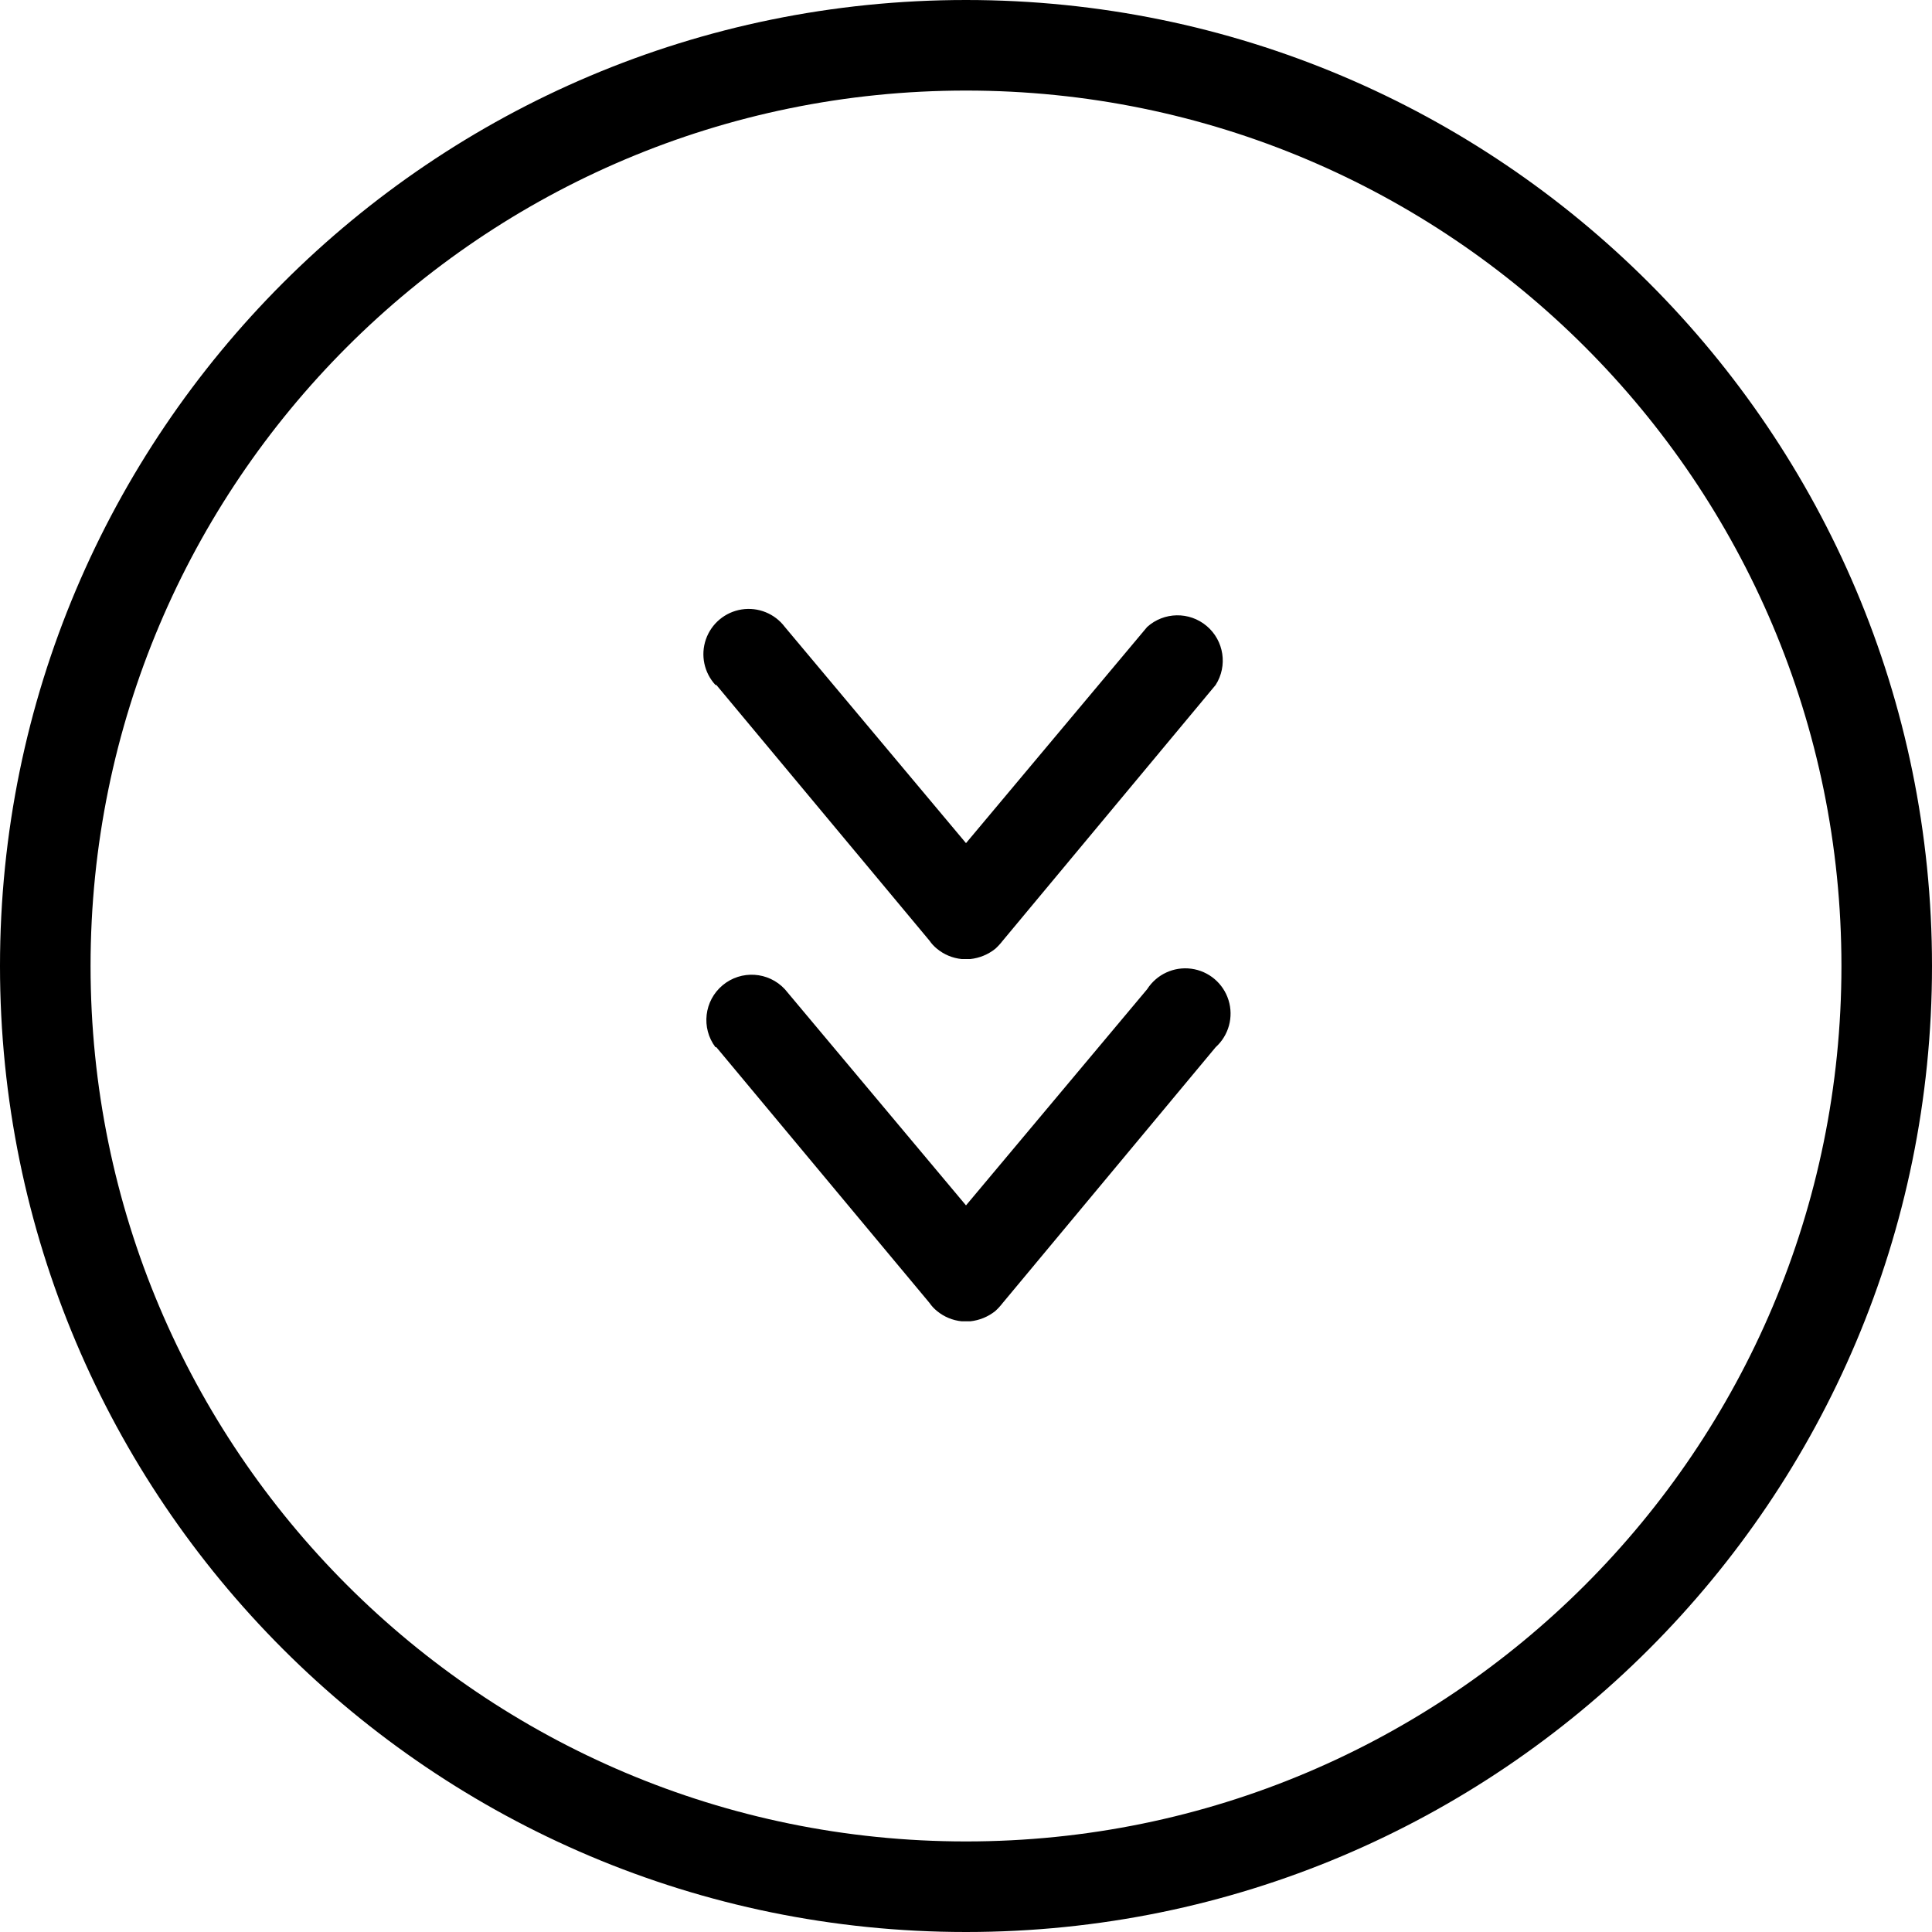
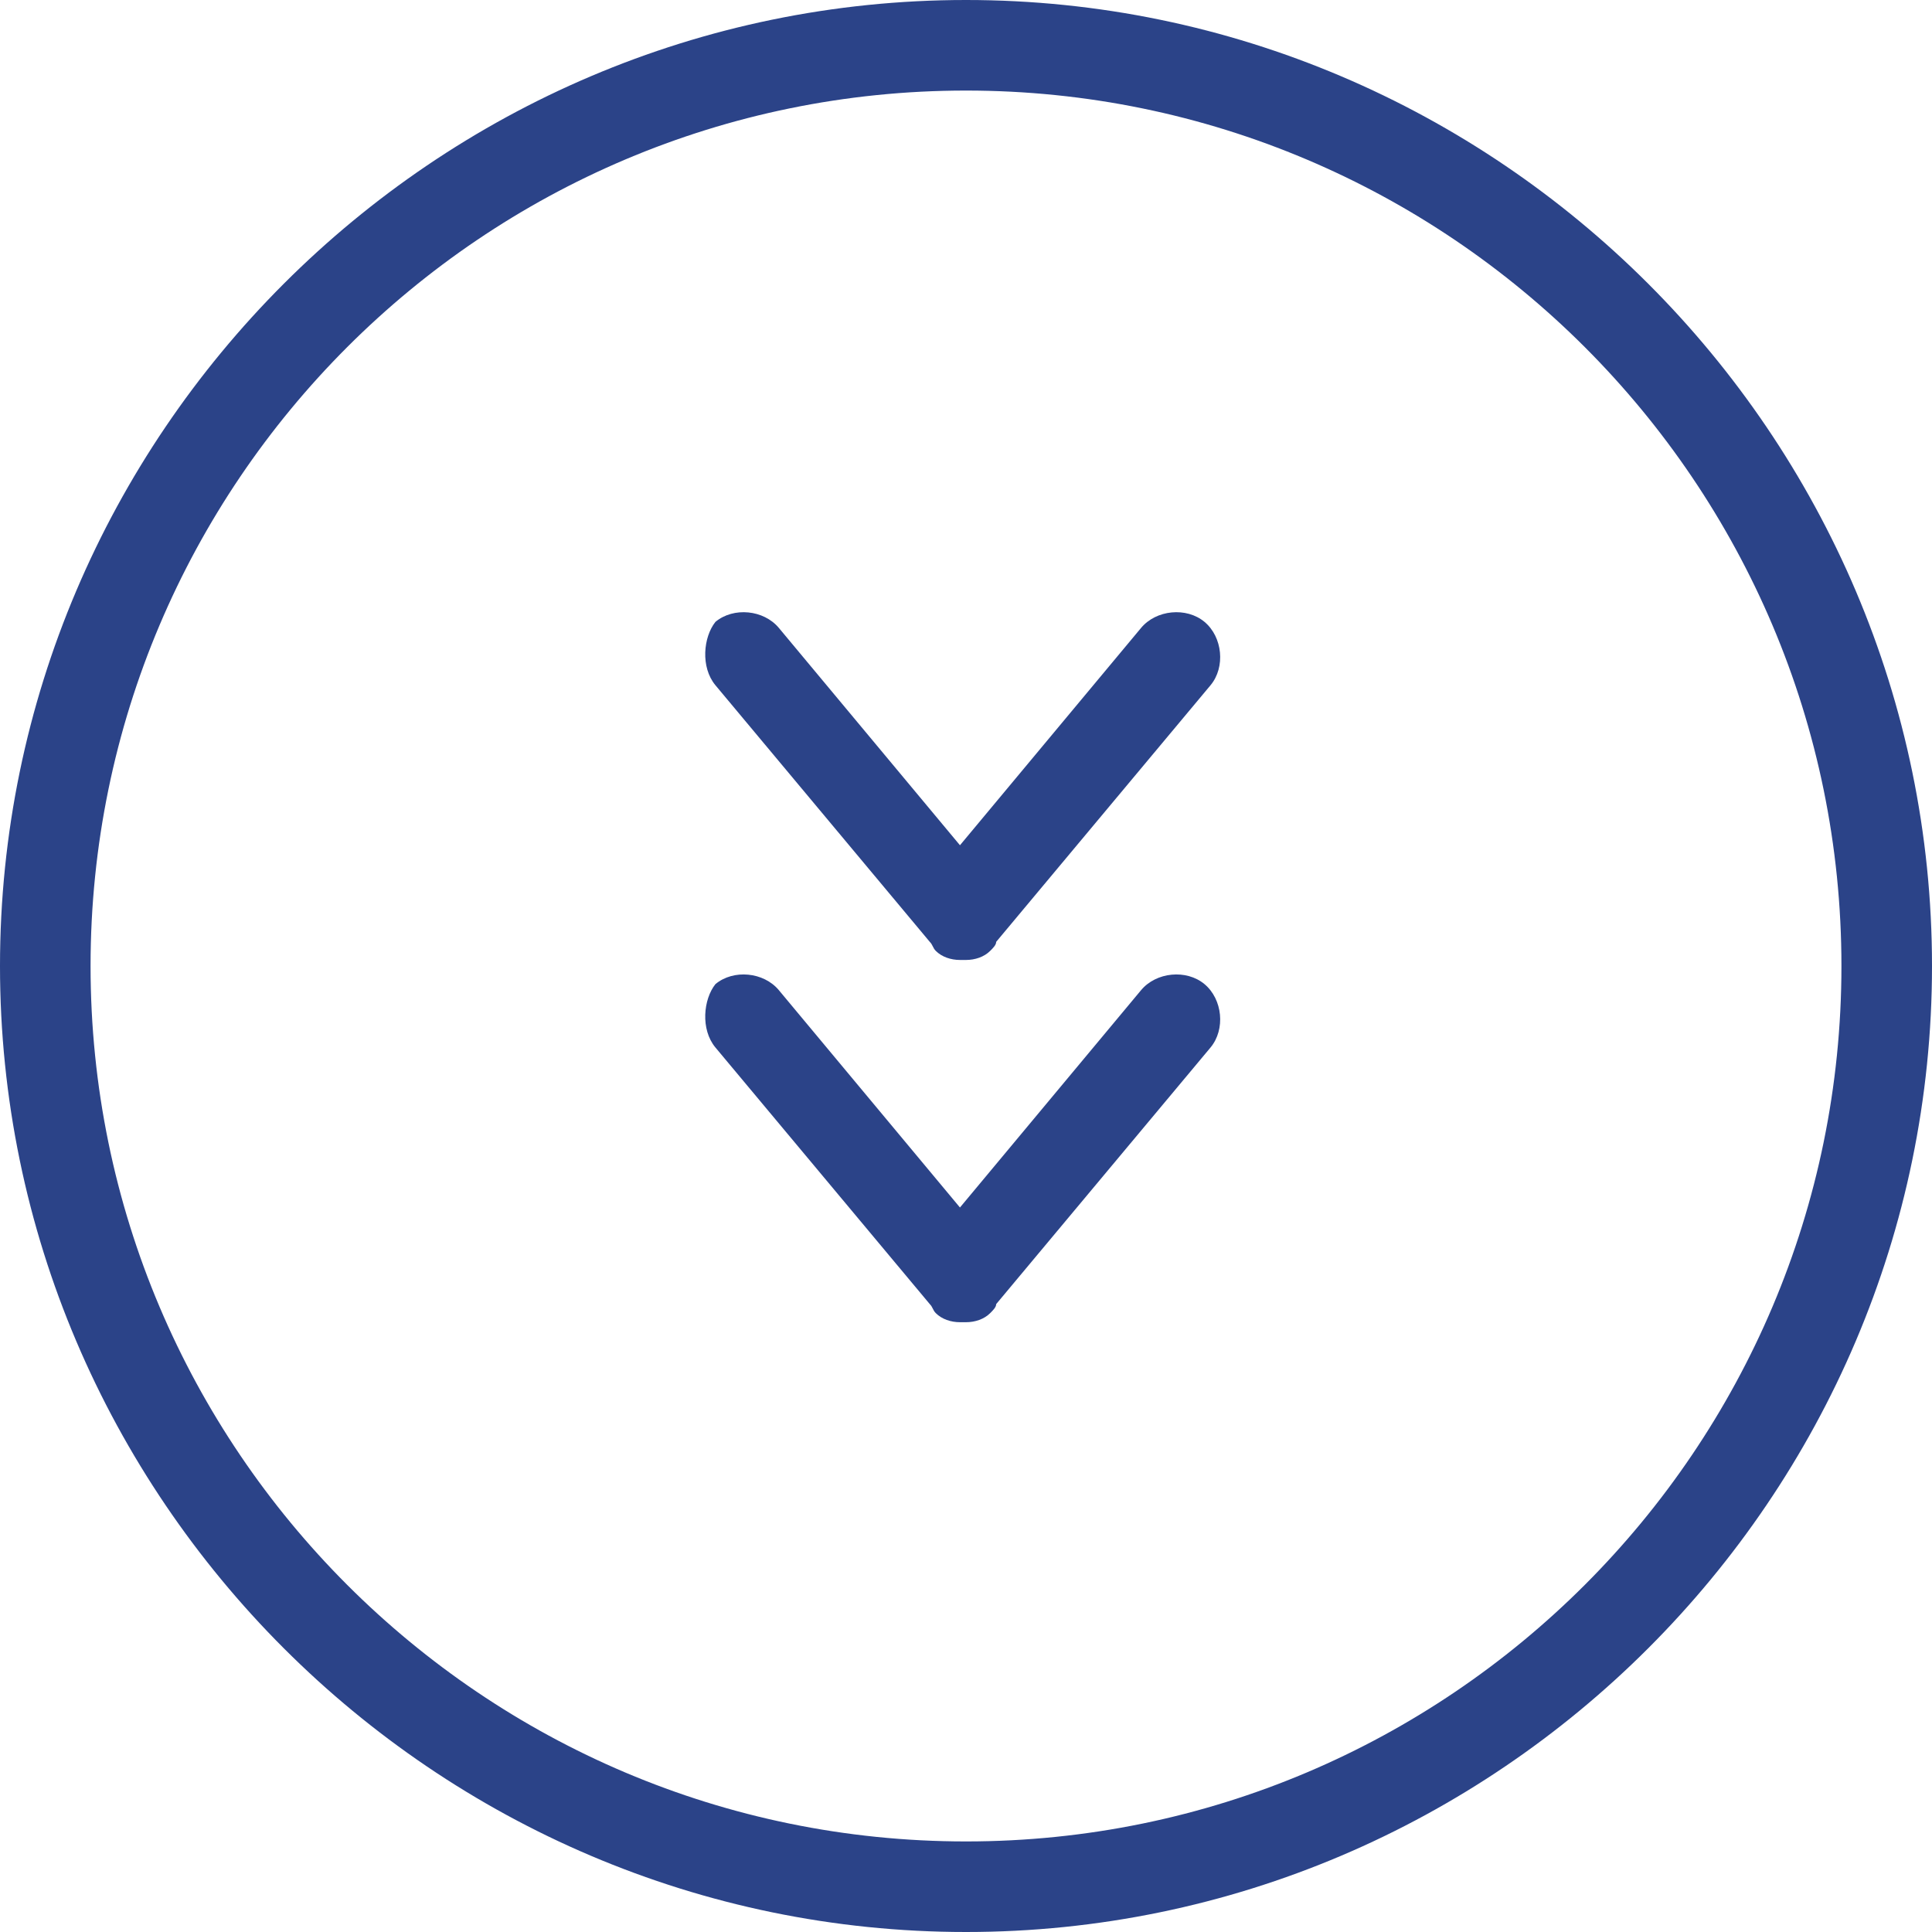
- <svg xmlns="http://www.w3.org/2000/svg" id="Layer_1" data-name="Layer 1" viewBox="0 0 64 64">
-   <path d="M32,64A32,32,0,1,1,64,32,32,32,0,0,1,32,64ZM32,3A29,29,0,1,0,61,32,29,29,0,0,0,32,3Z" />
-   <path d="M23.73,34.69l7.06,8.47a1.27,1.27,0,0,0,.25.27,1.52,1.52,0,0,0,.82.34h.28a1.59,1.59,0,0,0,.83-.34,2,2,0,0,0,.24-.26l7.06-8.48A1.5,1.5,0,1,0,38,32.77l-6,7.16-6-7.16a1.5,1.5,0,0,0-2.3,1.92Z" />
-   <path d="M23.73,22.69l7.06,8.47a1.27,1.27,0,0,0,.25.27,1.52,1.52,0,0,0,.82.34h.28a1.59,1.59,0,0,0,.83-.34,2,2,0,0,0,.24-.26l7.06-8.48A1.5,1.5,0,0,0,38,20.77l-6,7.16-6-7.16a1.5,1.5,0,1,0-2.3,1.92Z" />
+ <svg xmlns="http://www.w3.org/2000/svg" version="1.1" id="Layer_1" x="0px" y="0px" viewBox="0 0 64 64" style="enable-background:new 0 0 64 64;" xml:space="preserve">
+   <style type="text/css">
+ 	.st0{fill:#2B4388;}
+ </style>
+   <path class="st0" d="M32,64C14.4,64,0,49.6,0,32S14.4,0,32,0s32,14.4,32,32S49.6,64,32,64z M32,3C16,3,3,16,3,32c0,16,13,29,29,29  c16,0,29-13,29-29C61,16,48,3,32,3z" />
+   <path class="st0" d="M23.7,34.7l7.1,8.5c0.1,0.1,0.1,0.2,0.2,0.3c0.2,0.2,0.5,0.3,0.8,0.3c0,0,0.1,0,0.1,0s0.1,0,0.1,0  c0.3,0,0.6-0.1,0.8-0.3c0.1-0.1,0.2-0.2,0.2-0.3l7.1-8.5c0.5-0.6,0.4-1.6-0.2-2.1c-0.6-0.5-1.6-0.4-2.1,0.2l-6,7.2l-6-7.2  c-0.5-0.6-1.5-0.7-2.1-0.2C23.3,33.1,23.2,34.1,23.7,34.7z" />
+   <path class="st0" d="M23.7,22.7l7.1,8.5c0.1,0.1,0.1,0.2,0.2,0.3c0.2,0.2,0.5,0.3,0.8,0.3c0,0,0.1,0,0.1,0s0.1,0,0.1,0  c0.3,0,0.6-0.1,0.8-0.3c0.1-0.1,0.2-0.2,0.2-0.3l7.1-8.5c0.5-0.6,0.4-1.6-0.2-2.1c-0.6-0.5-1.6-0.4-2.1,0.2l-6,7.2l-6-7.2  c-0.5-0.6-1.5-0.7-2.1-0.2C23.3,21.1,23.2,22.1,23.7,22.7z" />
</svg>
